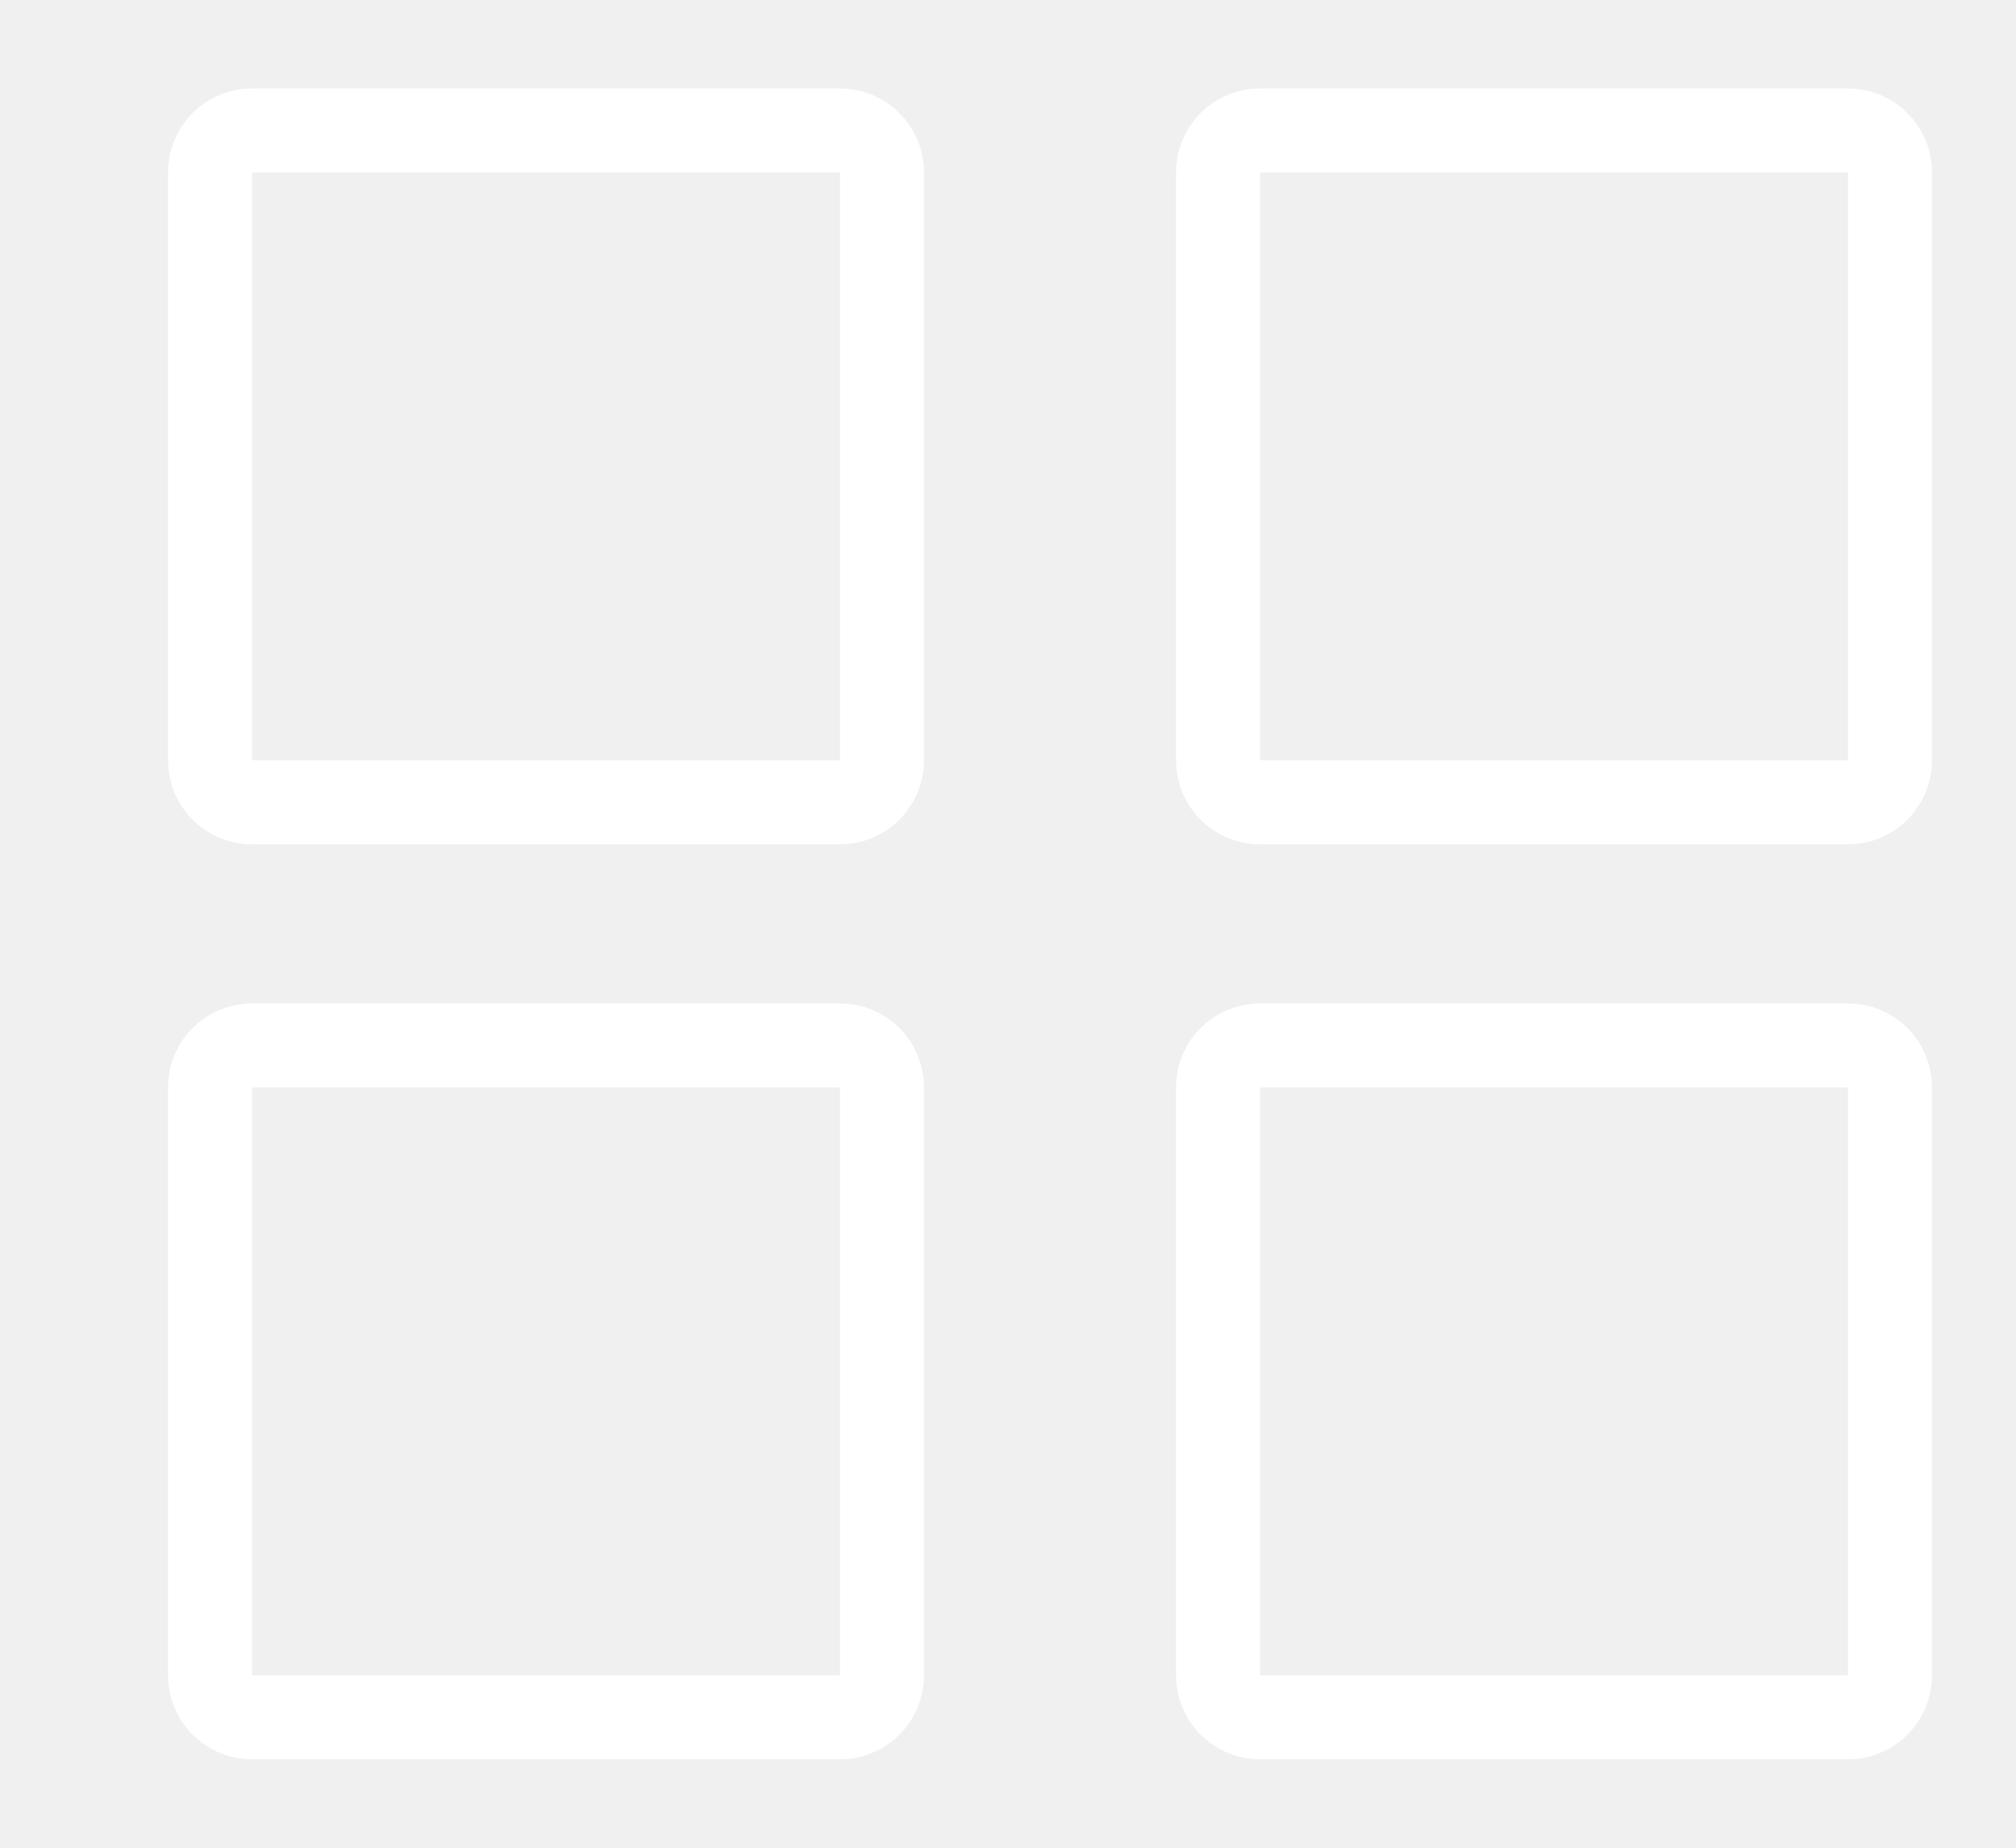
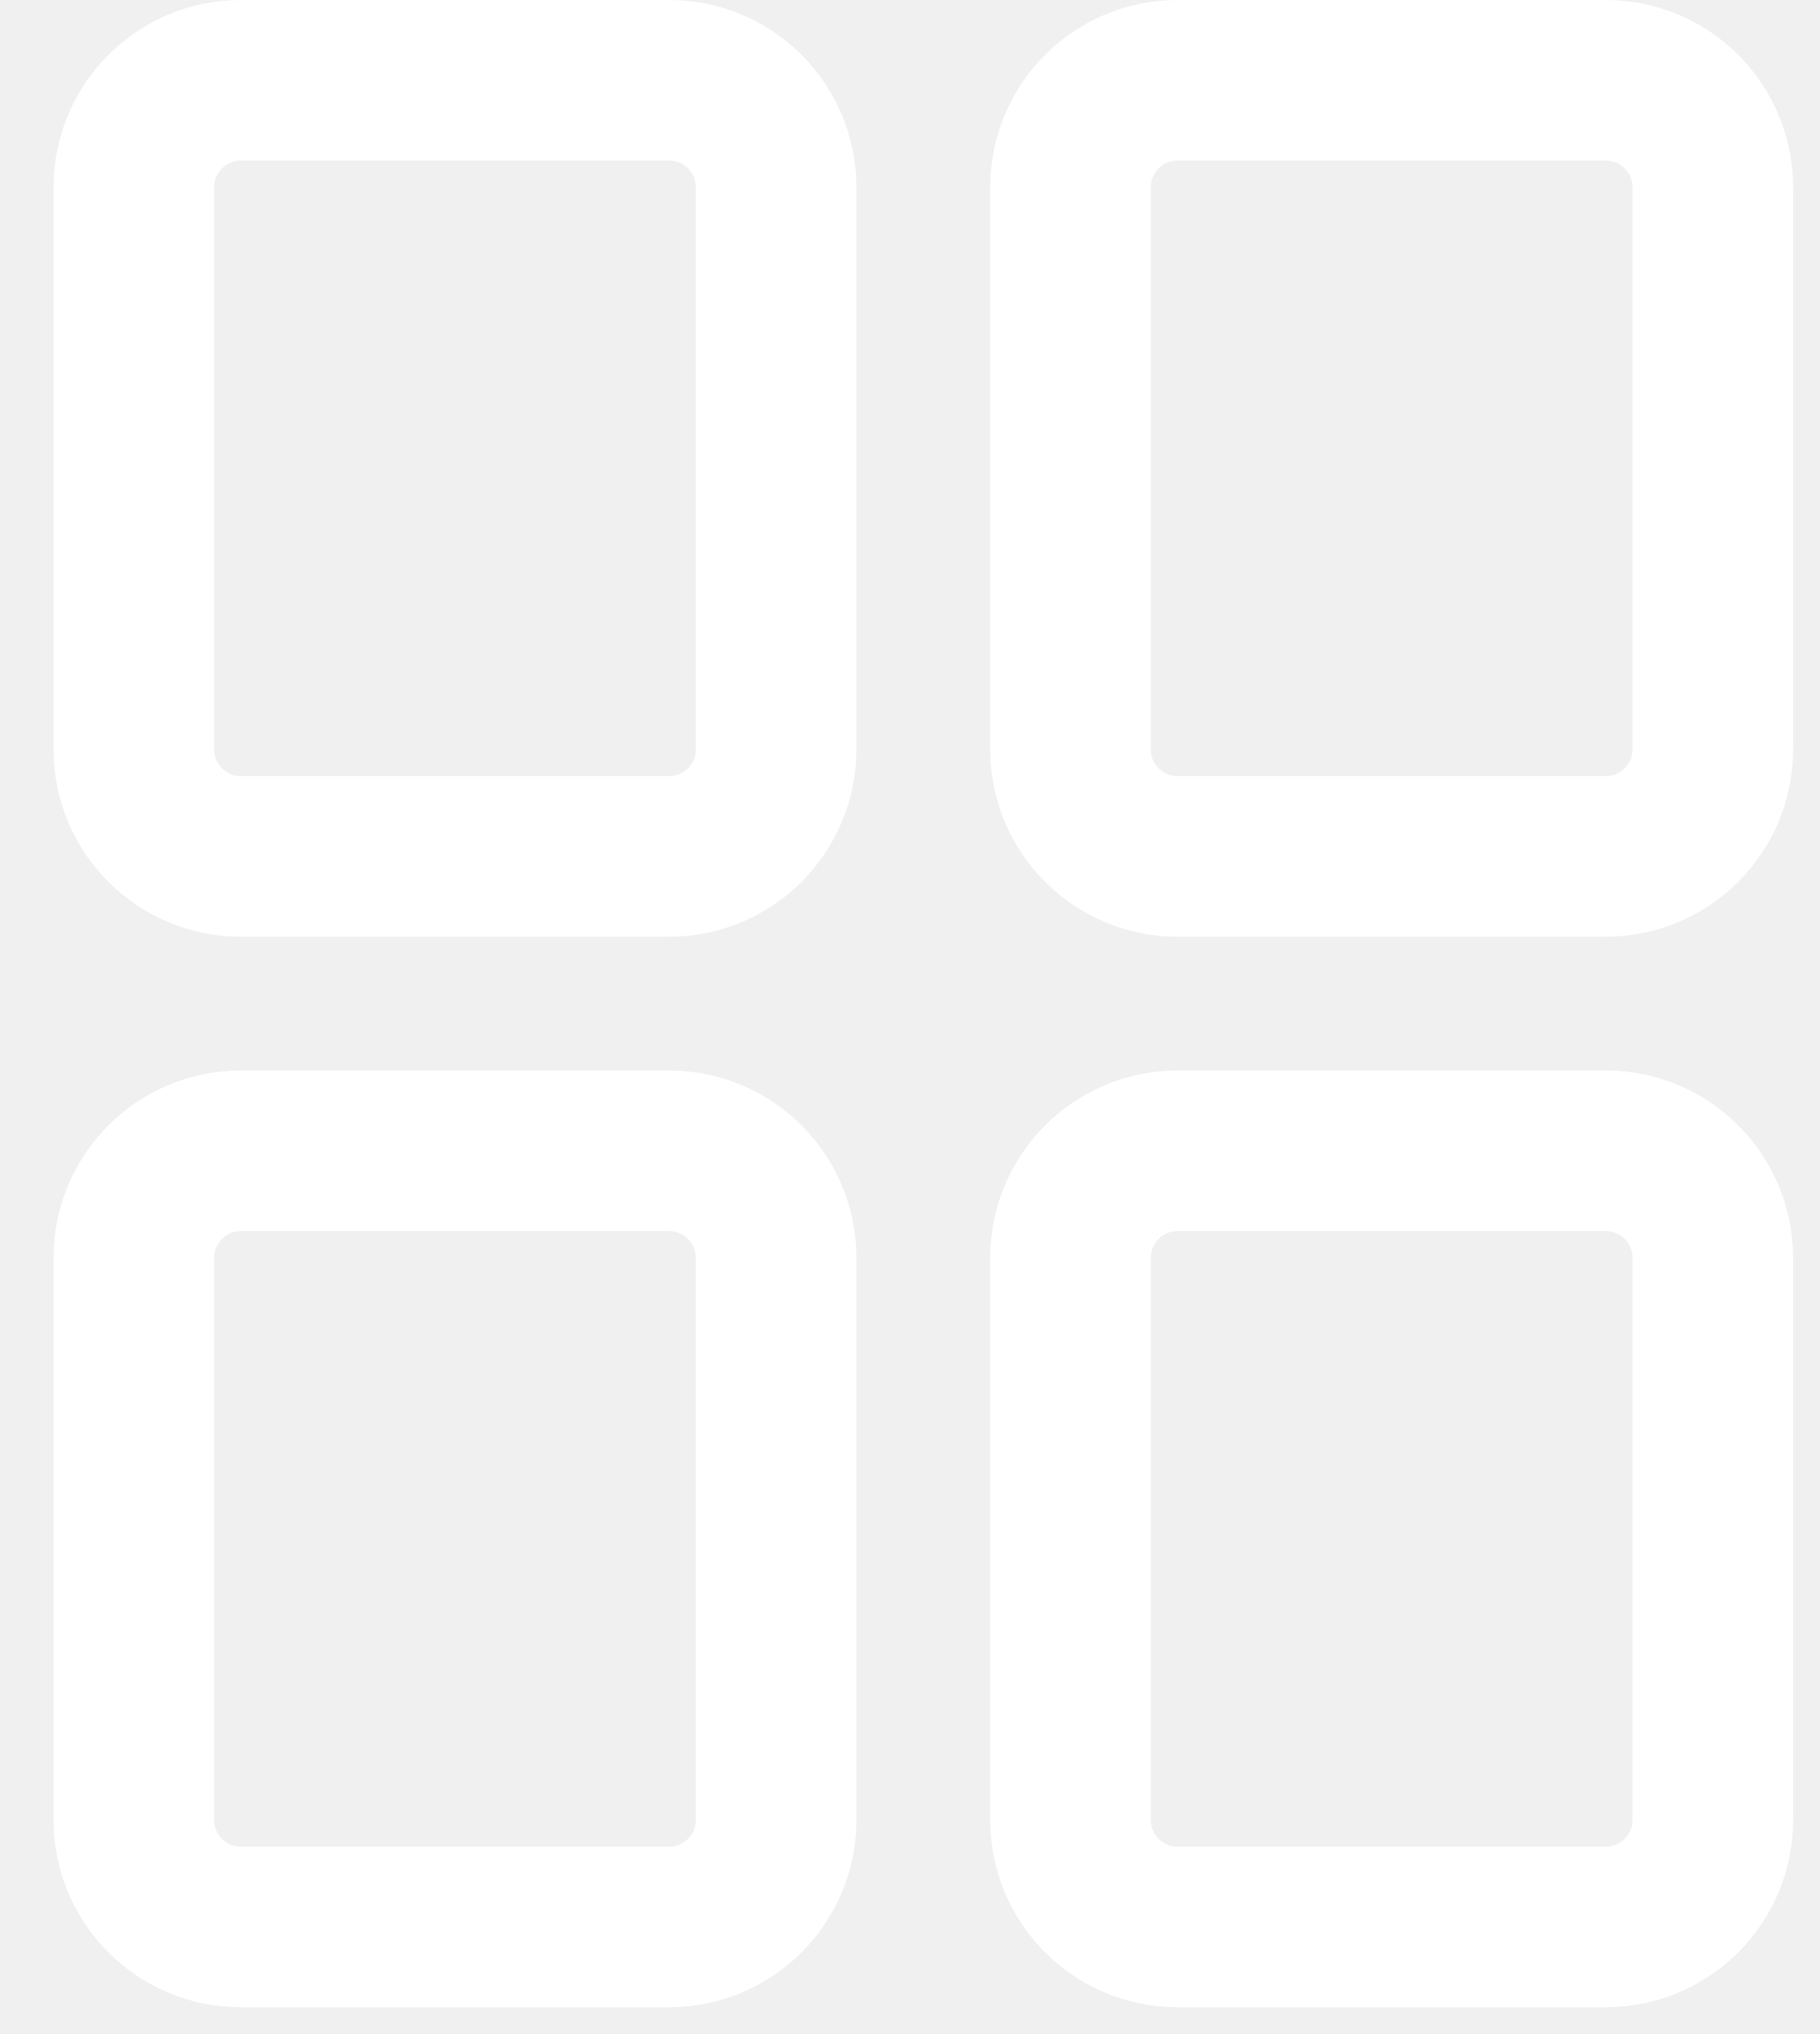
- <svg xmlns="http://www.w3.org/2000/svg" width="24px" height="22px" viewBox="0 0 24 22" version="1.1" aria-labelledby="thumbnailTitleID thumbnailDescID">
-   <g stroke="#fff" stroke-width="1" fill="none" fill-rule="evenodd" transform="translate(.5, 0)">
-     <rect x="2" y="1.553" width="8" height="8" rx="0.5" />
-     <rect x="2" y="12.447" width="8" height="8" rx="0.5" />
-     <rect x="14" y="1.553" width="8" height="8" rx="0.5" />
-     <rect x="14" y="12.447" width="8" height="8" rx="0.5" />
+ <svg xmlns="http://www.w3.org/2000/svg" width="17" height="19" viewBox="0 0 17 19" version="1.1" aria-labelledby="thumbnailTitleID thumbnailDescID">
+   <g fill="none" fill-rule="evenodd" stroke="#fff" stroke-width="1.5">
+     <rect height="7.25" rx="1" width="6" x="1.25" y=".75" />
+     <rect height="7.25" rx="1" width="6" x="1.25" y="10.75" />
+     <rect height="7.25" rx="1" width="6" x="10" y=".75" />
+     <rect height="7.25" rx="1" width="6" x="10" y="10.75" />
  </g>
</svg>
